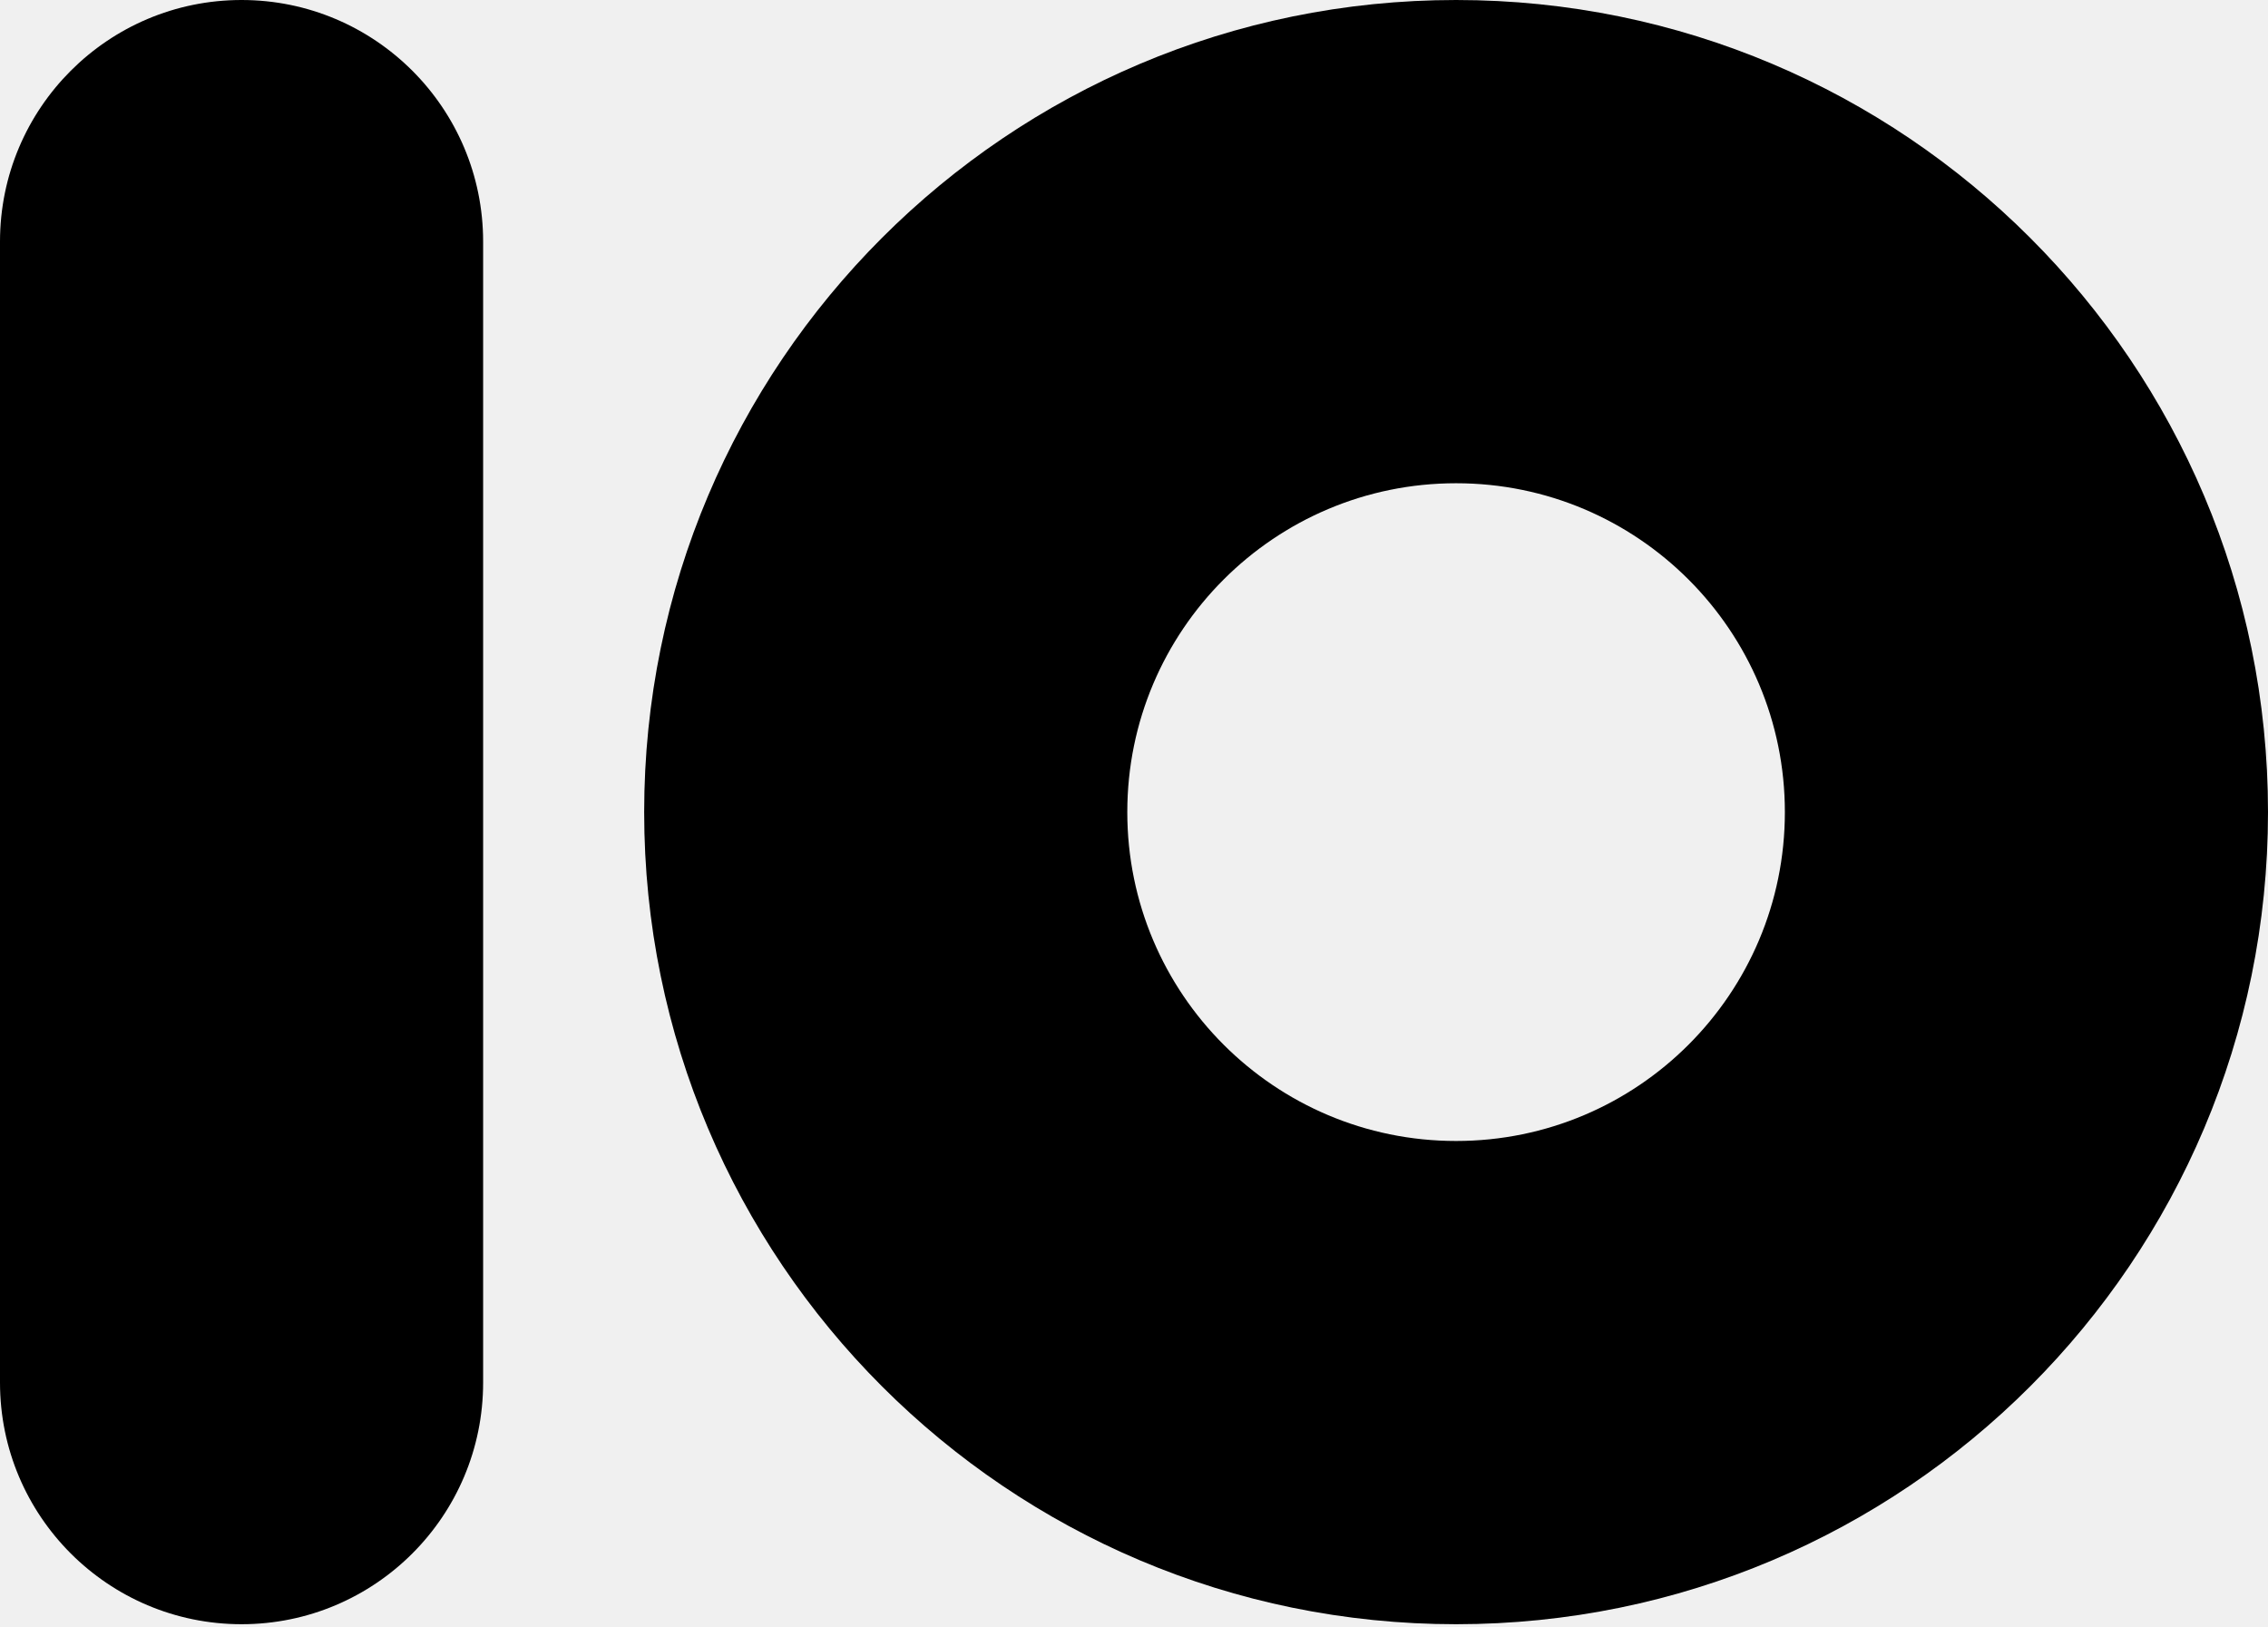
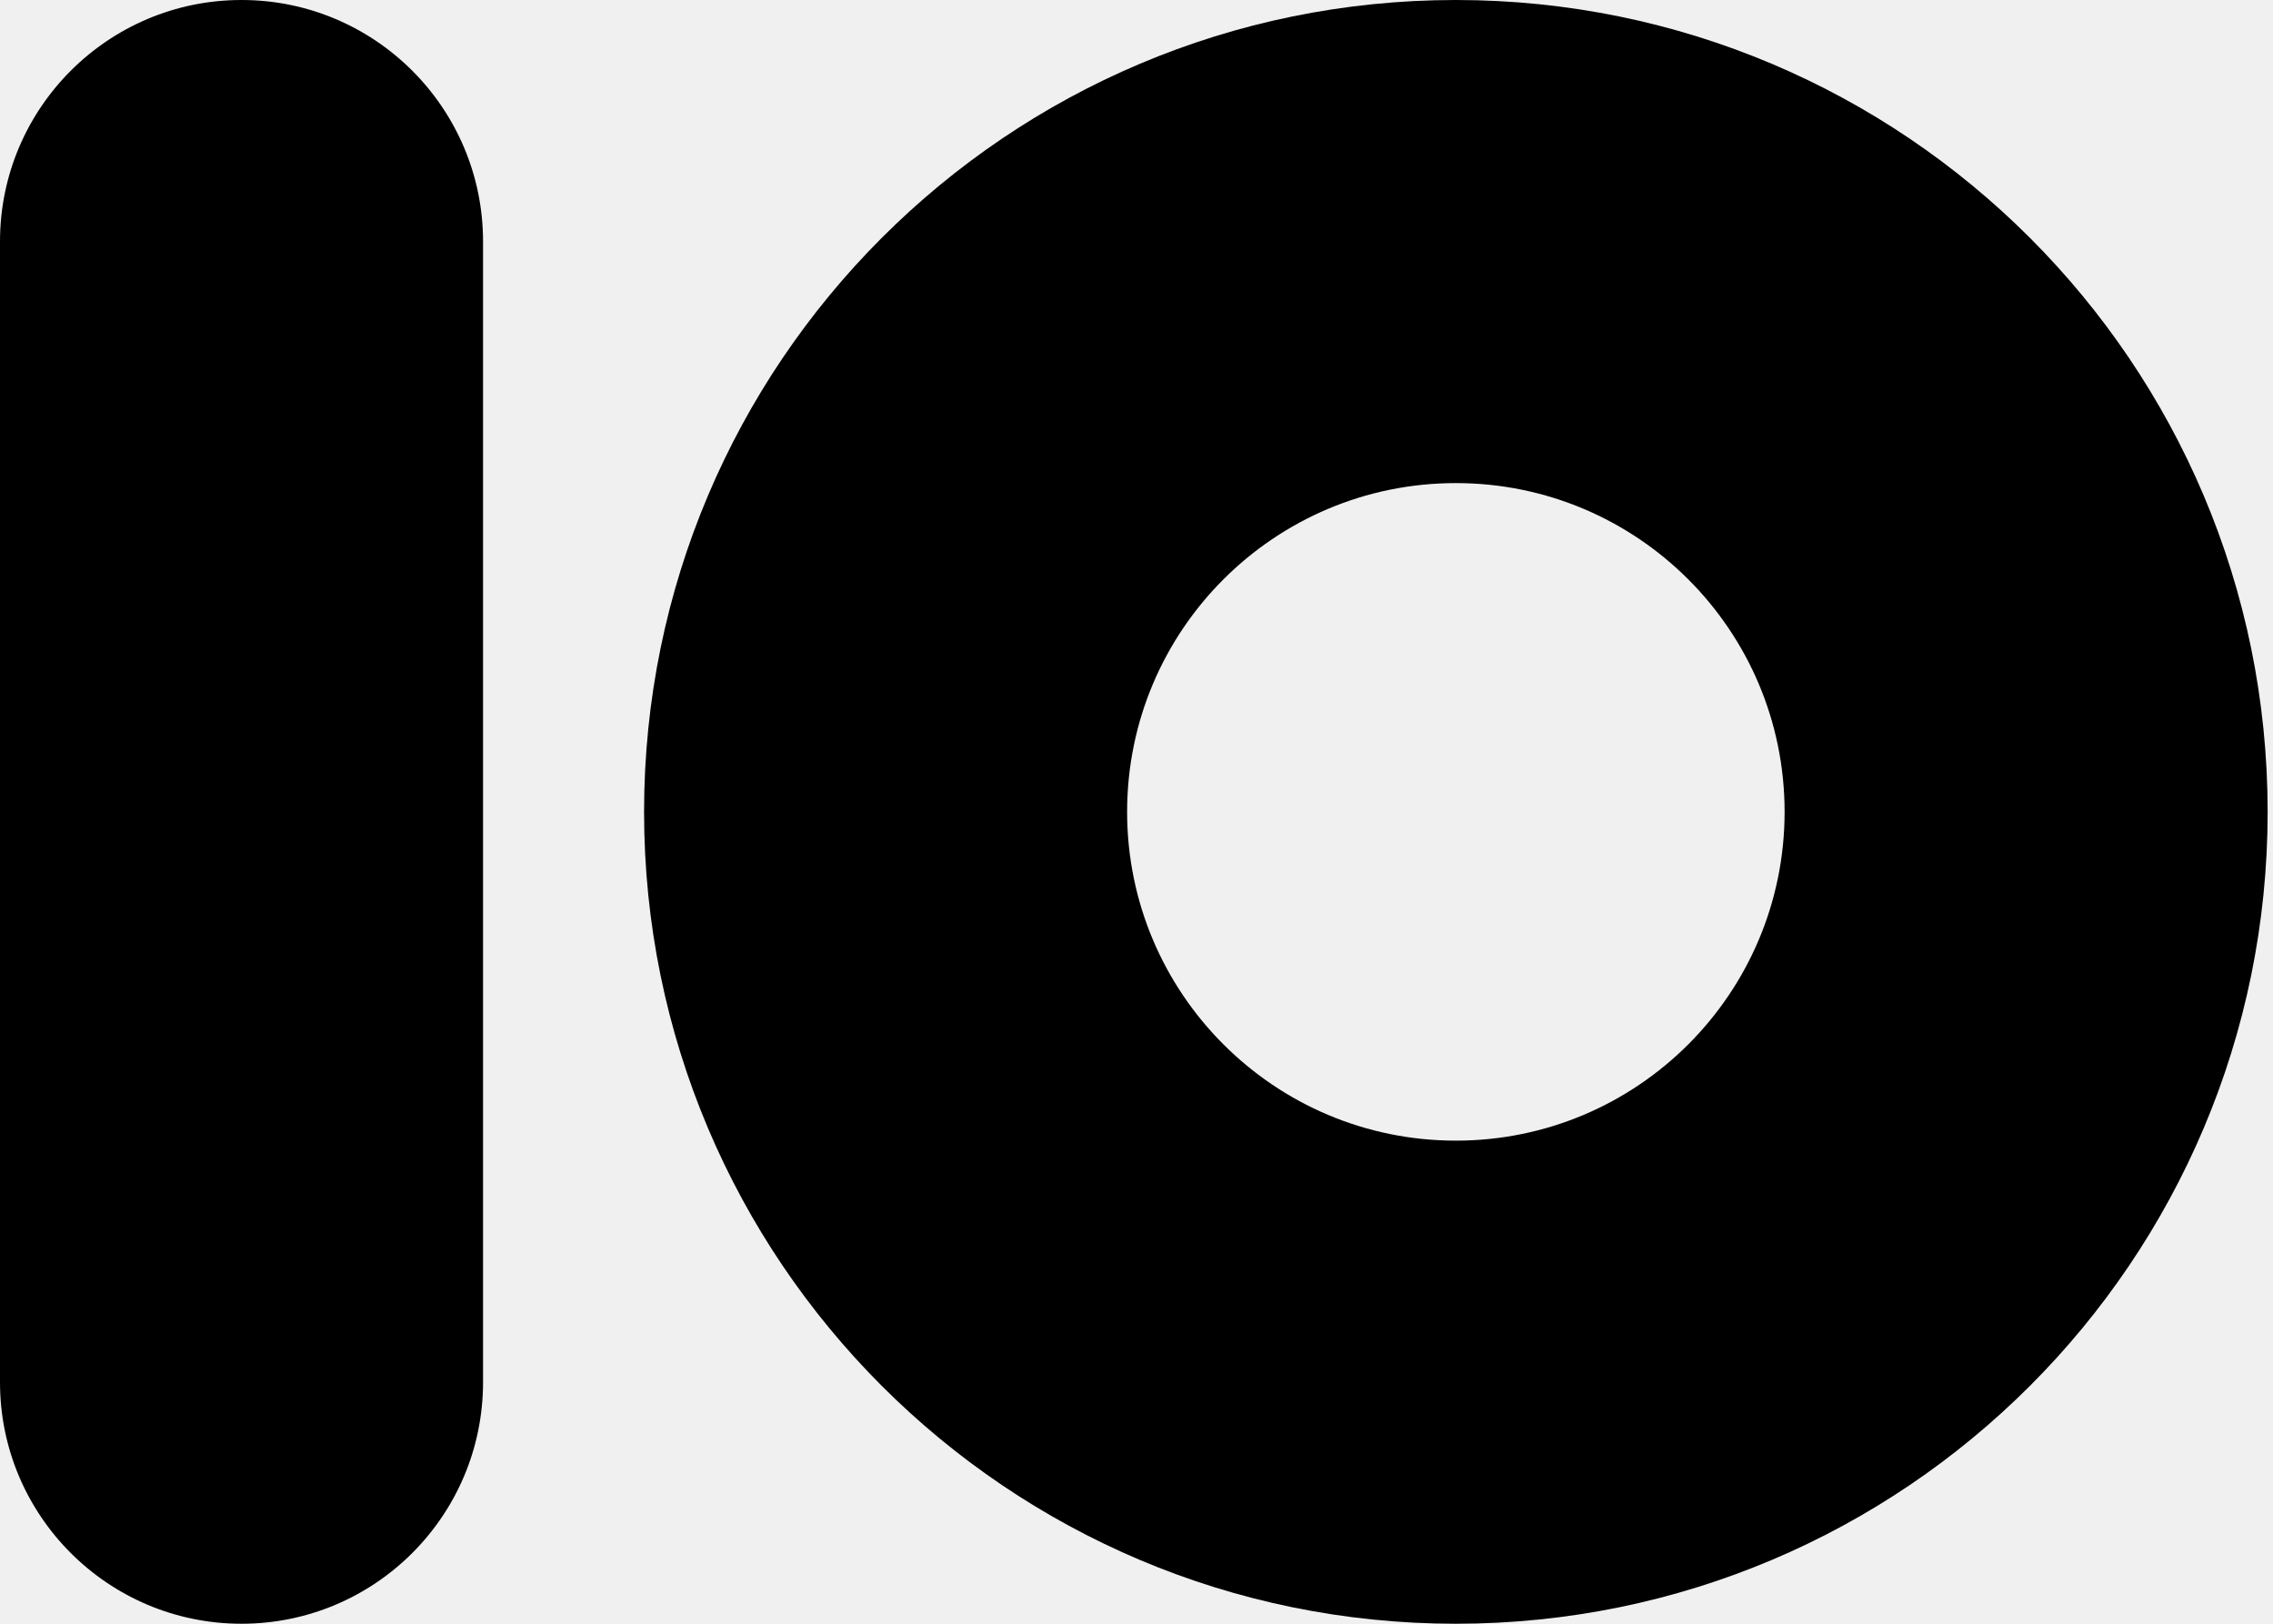
- <svg xmlns="http://www.w3.org/2000/svg" width="385" height="276" viewBox="0 0 385 276" fill="none">
-   <path d="M0 41.006C-3.9597e-06 18.359 18.359 2.08881e-05 41.006 1.69284e-05C63.653 1.29687e-05 82.012 18.359 82.012 41.006L82.012 234.644C82.012 257.291 63.653 275.65 41.006 275.65C18.359 275.65 3.78165e-05 257.291 3.38568e-05 234.644L0 41.006Z" fill="black" />
-   <path fill-rule="evenodd" clip-rule="evenodd" d="M247.175 193.639C278 193.639 302.988 168.65 302.988 137.825C302.988 107 278 82.012 247.175 82.012C216.35 82.012 191.361 107 191.361 137.825C191.361 168.65 216.35 193.639 247.175 193.639ZM247.175 275.65C323.294 275.65 385 213.944 385 137.825C385 61.706 323.294 -1.3309e-05 247.175 0C171.056 1.3309e-05 109.35 61.706 109.35 137.825C109.35 213.944 171.056 275.65 247.175 275.65Z" fill="black" />
+ <svg xmlns="http://www.w3.org/2000/svg" width="210" height="150" viewBox="0 0 210 150" fill="none">
+   <g clip-path="url(#clip0_18_2)">
+     <path d="M0 22.314C-2.15474e-06 9.99 9.99 1.13666e-05 22.314 9.21191e-06C34.638 7.05716e-06 44.628 9.99 44.628 22.314L44.628 127.686C44.628 140.01 34.638 150 22.314 150C9.99 150 2.05786e-05 140.01 1.84238e-05 127.686L0 22.314Z" fill="black" />
+     <path fill-rule="evenodd" clip-rule="evenodd" d="M134.505 105.372C151.279 105.372 164.877 91.774 164.877 75C164.877 58.226 151.279 44.628 134.505 44.628C117.731 44.628 104.133 58.226 104.133 75C104.133 91.774 117.731 105.372 134.505 105.372ZM134.505 150C175.926 150 209.505 116.421 209.505 75C209.505 33.579 175.926 -7.24234e-06 134.505 0C93.083 7.24234e-06 59.505 33.579 59.505 75C59.505 116.421 93.083 150 134.505 150Z" fill="black" />
+   </g>
+   <defs>
+     <clipPath id="clip0_18_2">
+       <rect width="209.505" height="150" fill="white" />
+     </clipPath>
+   </defs>
</svg>
